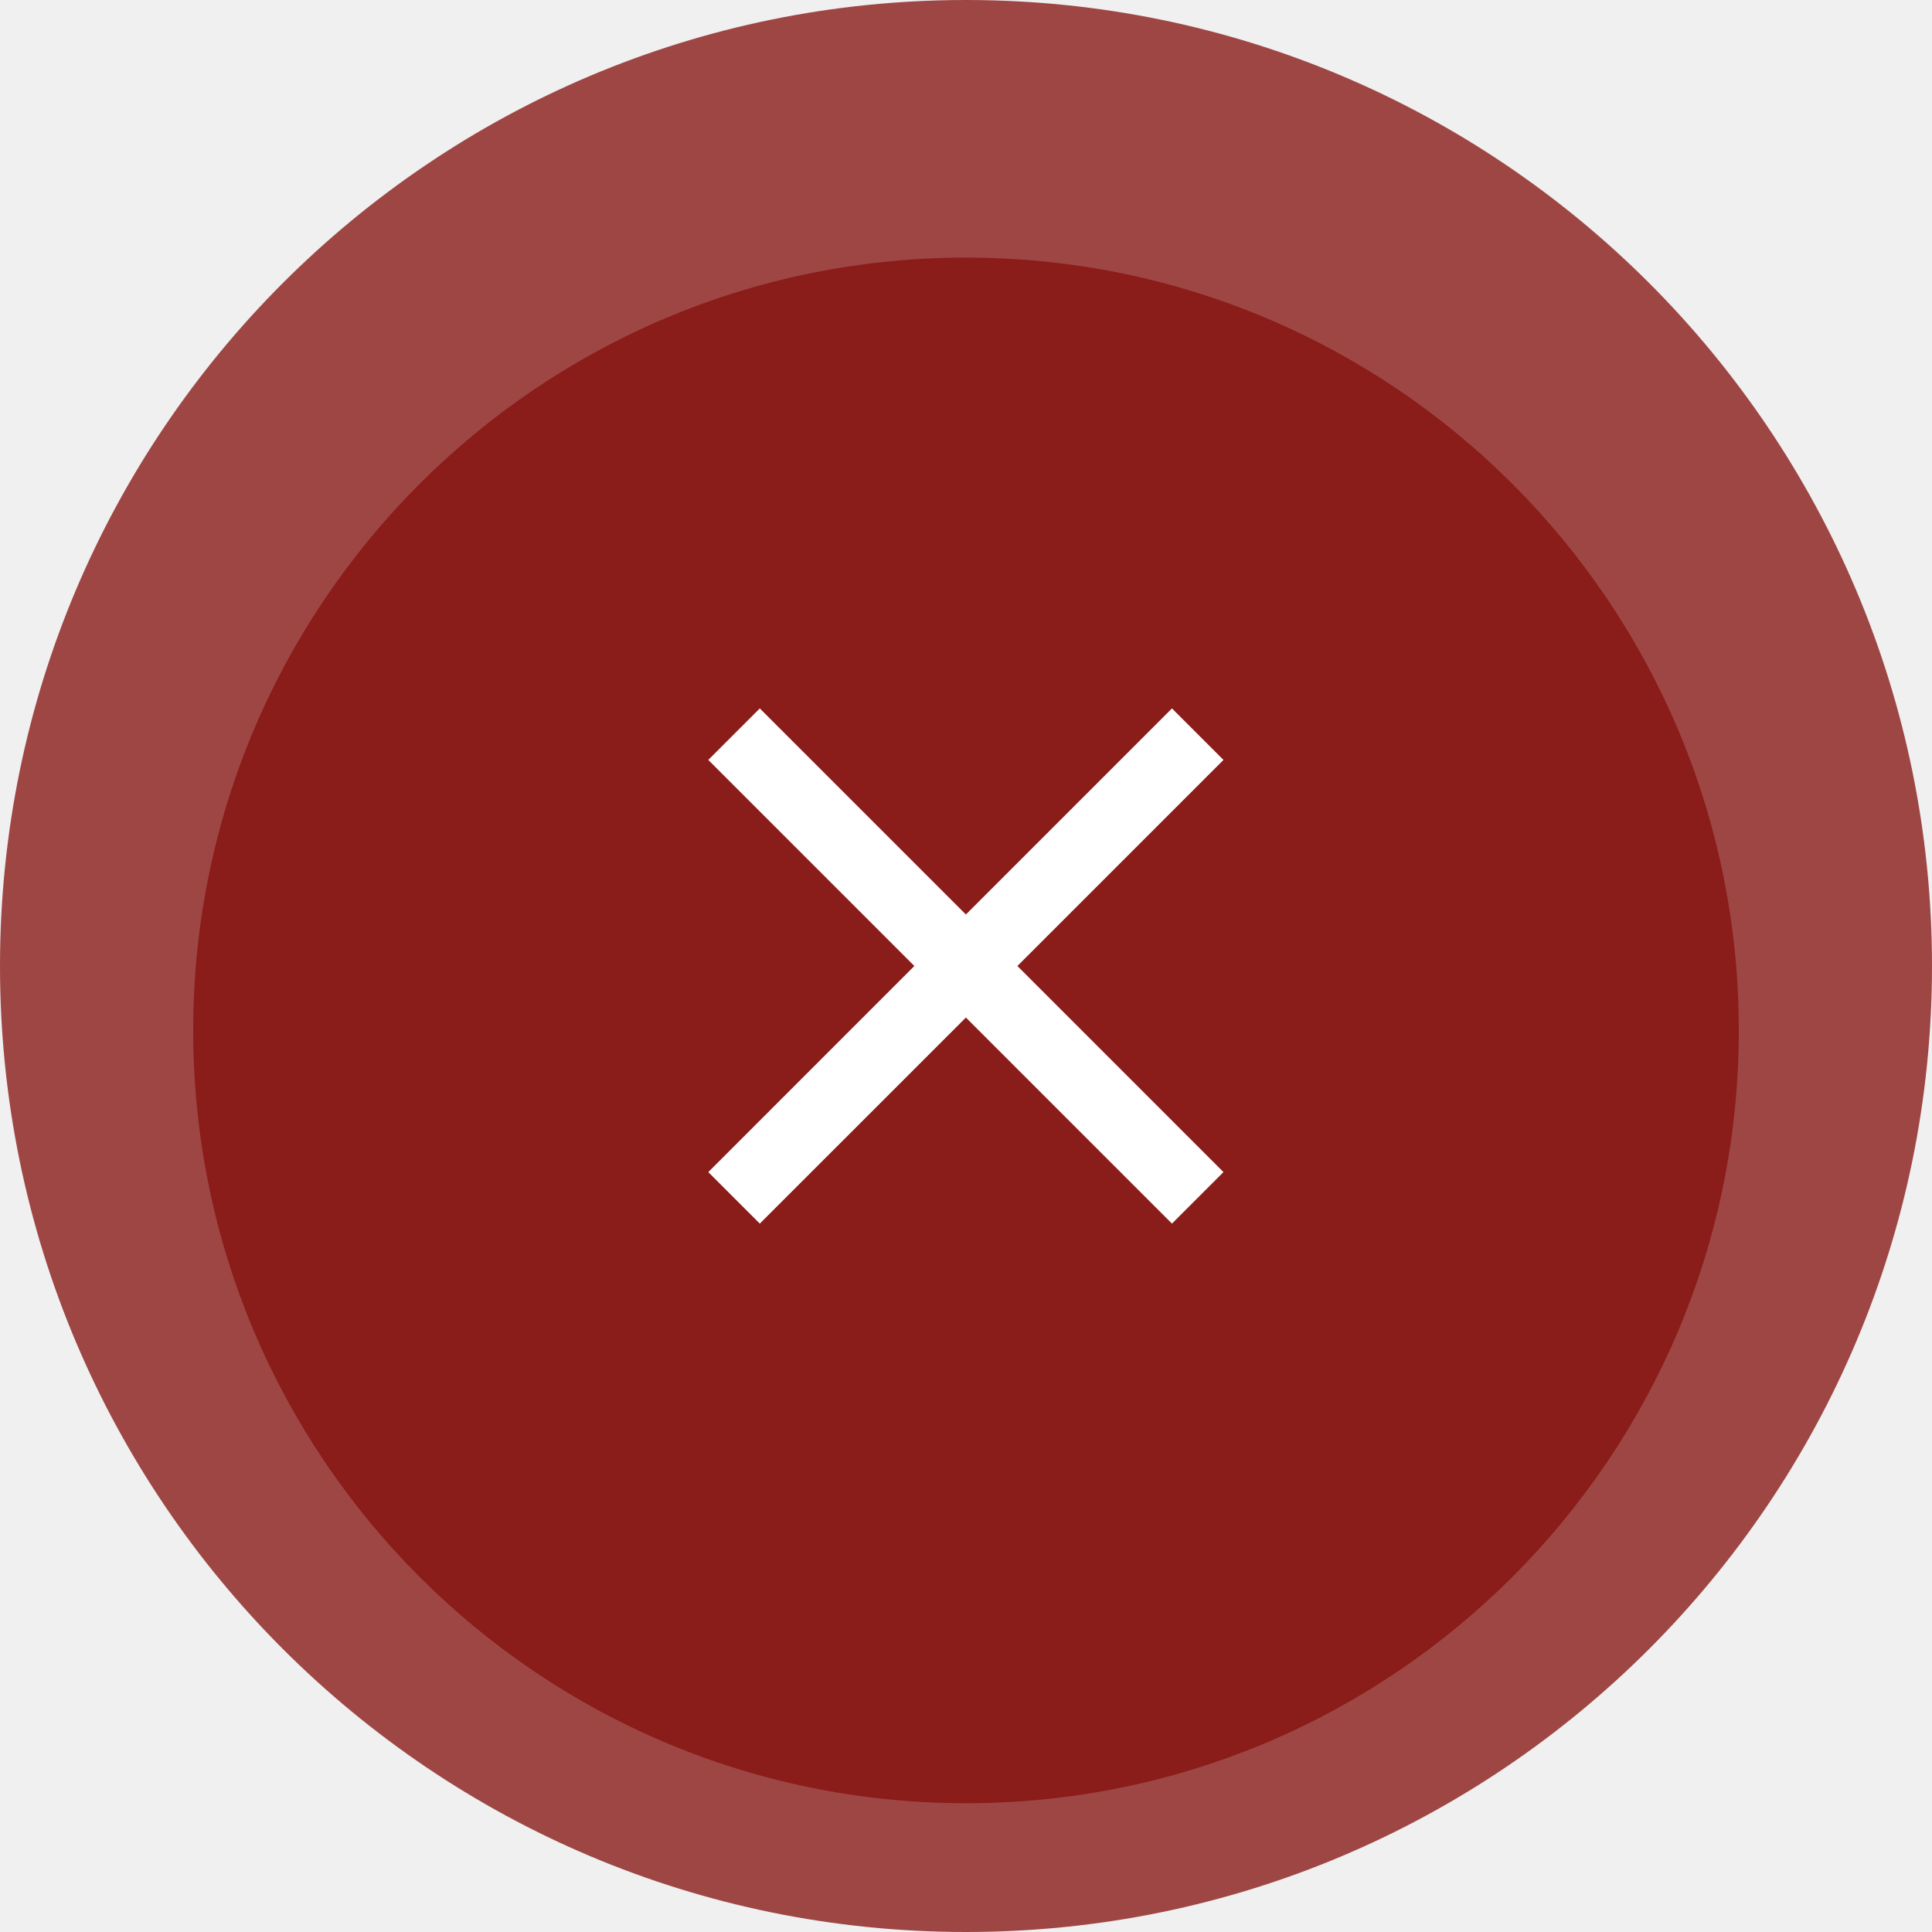
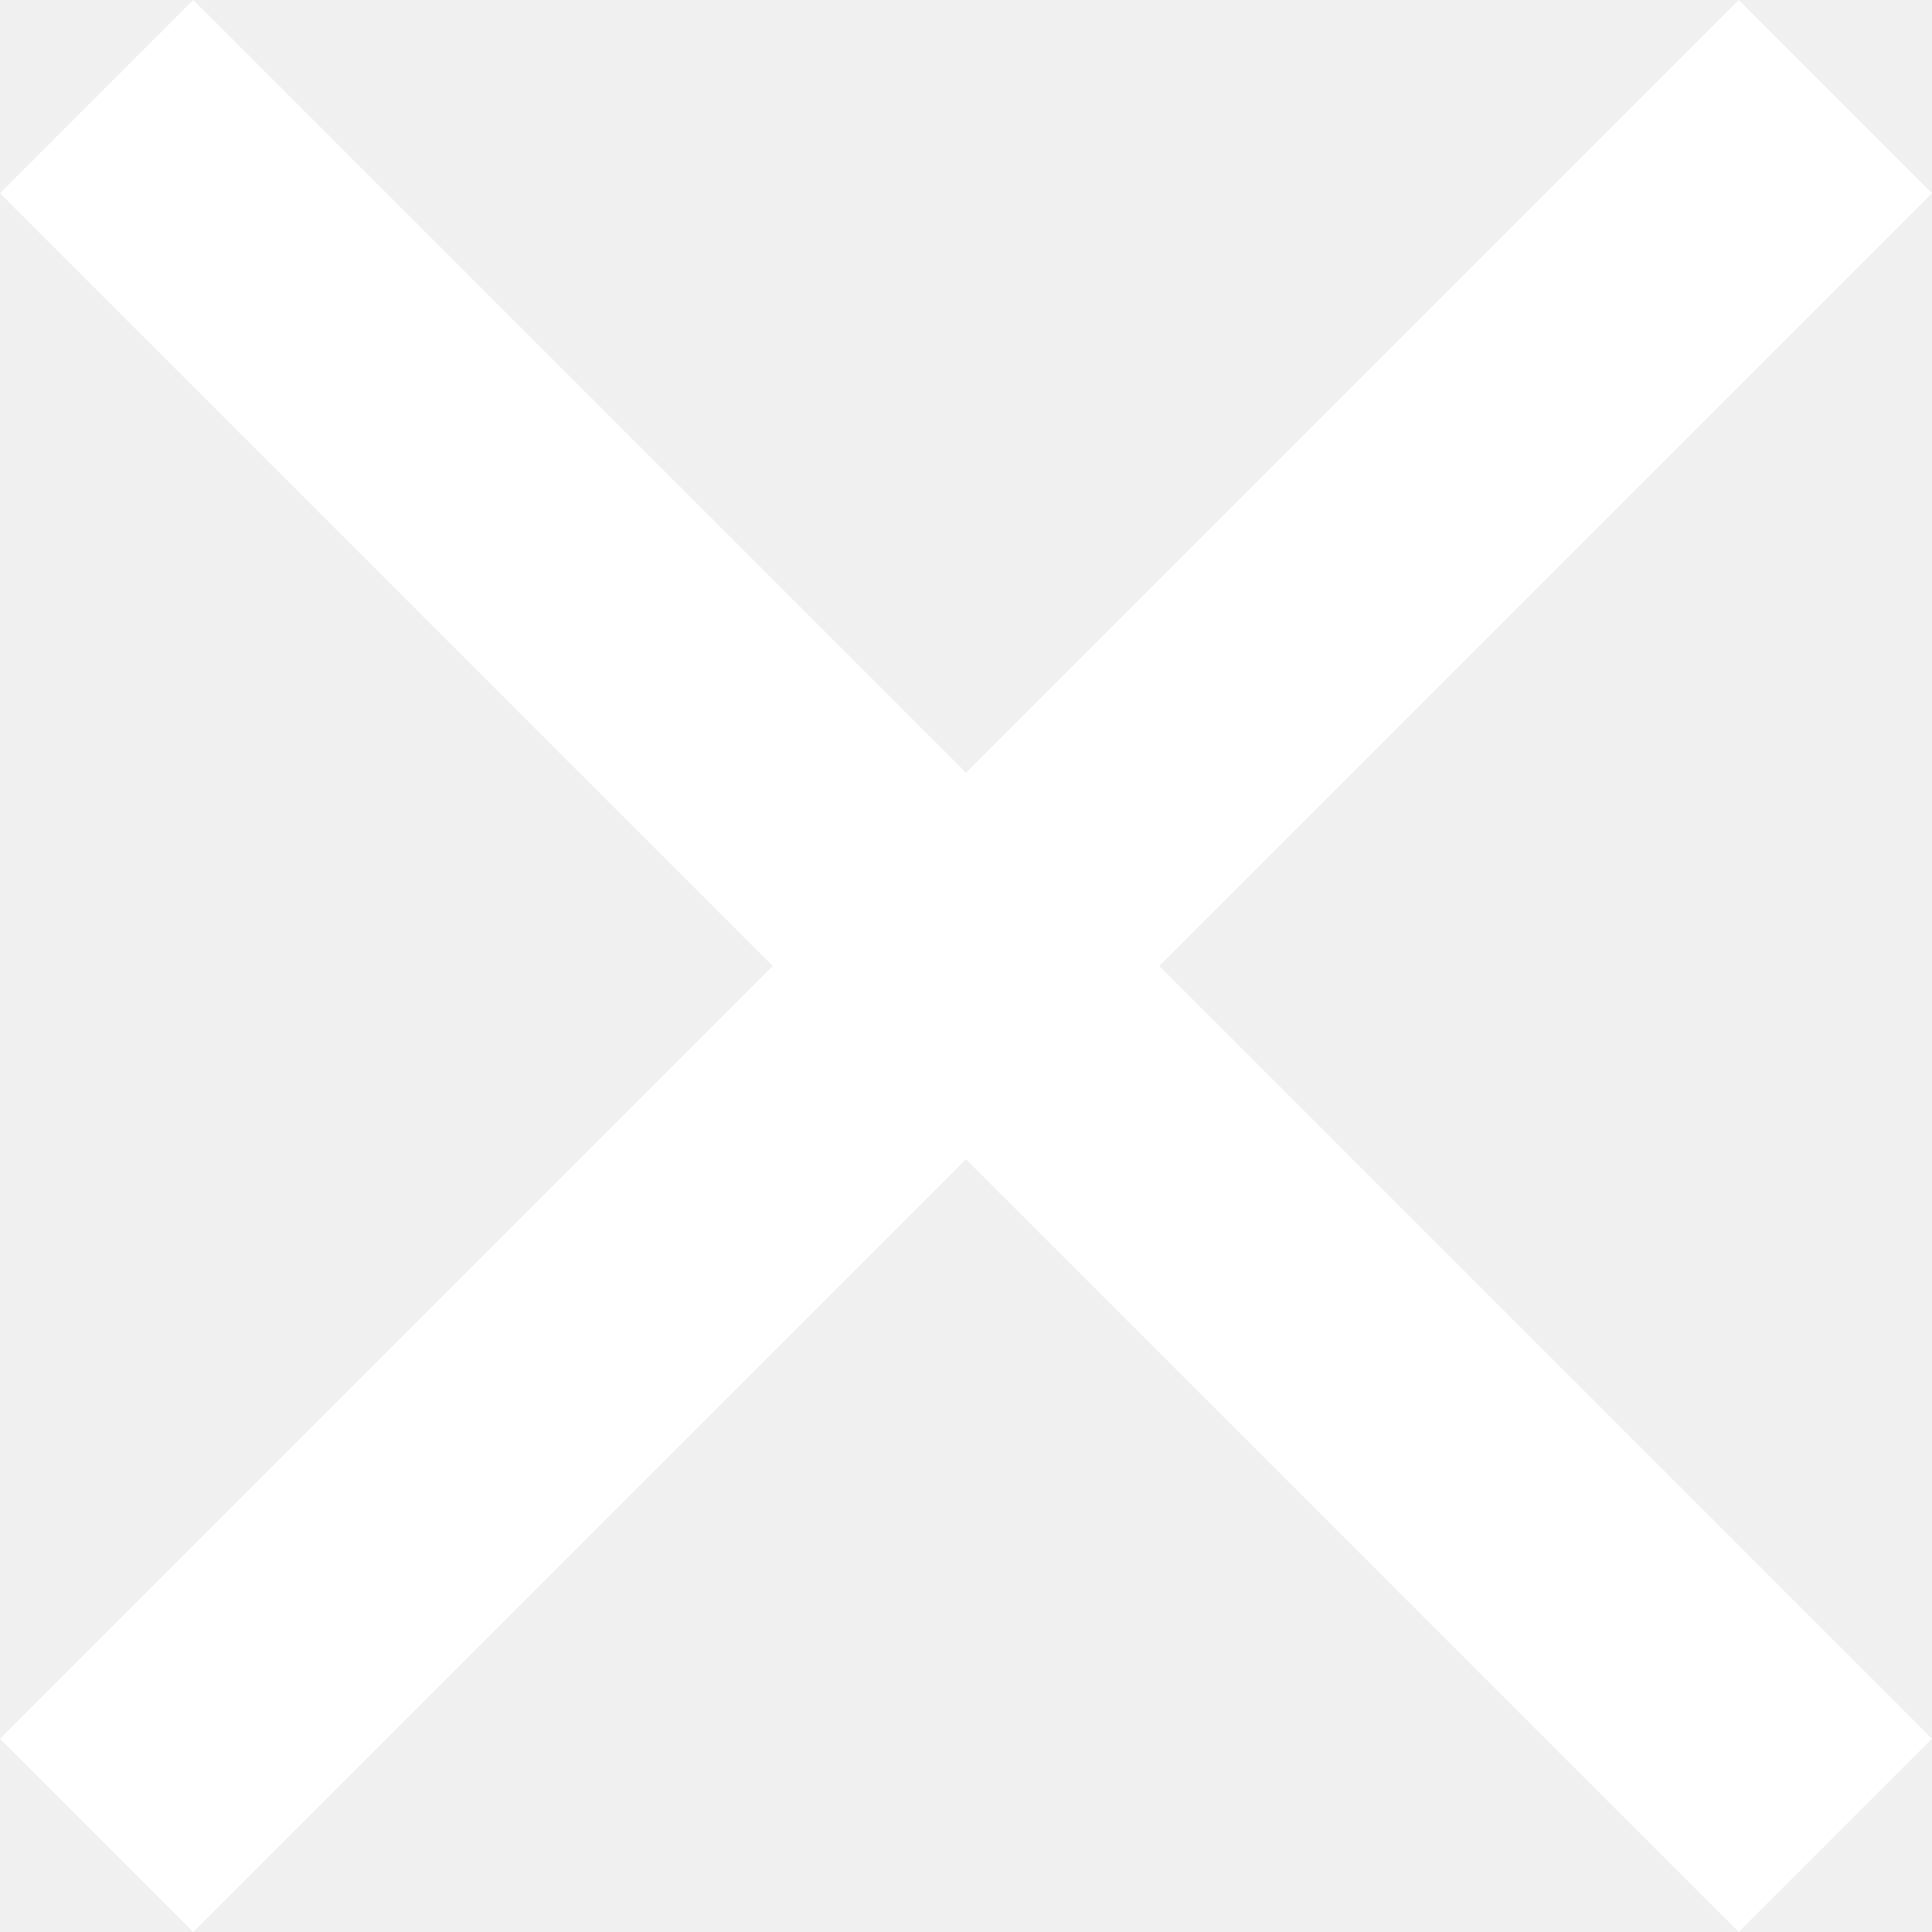
- <svg xmlns="http://www.w3.org/2000/svg" xmlns:xlink="http://www.w3.org/1999/xlink" width="56" height="56" viewBox="0 0 56 56" version="1.1">
-   <g id="Canvas" transform="translate(-1750 -663)">
-     <g id="Group">
-       <g id="Ellipse 2">
-         <use xlink:href="#path0_fill" transform="translate(1750 663)" fill="#8A1C19" fill-opacity="0.8" />
-       </g>
-       <g id="Ellipse 2">
-         <use xlink:href="#path1_fill" transform="translate(1755.6 670.467)" fill="#8A1C19" />
-       </g>
-       <g id="Capa 1 2">
-         <g id="Group">
-           <g id="close">
-             <g id="Vector">
-               <use xlink:href="#path2_fill" transform="matrix(1 0 0 -1 1770.53 698.467)" fill="#FFFFFF" />
-             </g>
+ <svg xmlns="http://www.w3.org/2000/svg" xmlns:xlink="http://www.w3.org/1999/xlink" width="32" height="32" viewBox="0 0 32 32" version="1.1">
+   <g id="Canvas" transform="matrix(2 0 0 2 -3546 332)">
+     <g id="Capa 1 2">
+       <g id="Group">
+         <g id="close">
+           <g id="Vector">
+             <use xlink:href="#path0_fill" transform="matrix(1 0 0 -1 1773 -150)" fill="#FFFFFF" />
          </g>
        </g>
      </g>
    </g>
  </g>
  <defs>
-     <path id="path0_fill" d="M 56 28C 56 43.464 43.464 56 28 56C 12.536 56 0 43.464 0 28C 0 12.536 12.536 0 28 0C 43.464 0 56 12.536 56 28Z" />
-     <path id="path1_fill" d="M 44.8 22.4C 44.8 34.771 34.771 44.8 22.4 44.8C 10.029 44.8 0 34.771 0 22.4C 0 10.029 10.029 0 22.4 0C 34.771 0 44.8 10.029 44.8 22.4Z" />
-     <path id="path2_fill" d="M 14.933 1.493L 13.44 0L 7.467 5.973L 1.493 0L 0 1.493L 5.973 7.467L 0 13.44L 1.493 14.933L 7.467 8.96L 13.44 14.933L 14.933 13.44L 8.96 7.467L 14.933 1.493Z" />
+     <path id="path0_fill" d="M 16 1.6L 14.4 0L 8 6.4L 1.6 0L 0 1.6L 6.4 8L 0 14.4L 1.6 16L 8 9.6L 14.4 16L 16 14.4L 9.6 8L 16 1.6Z" />
  </defs>
</svg>
